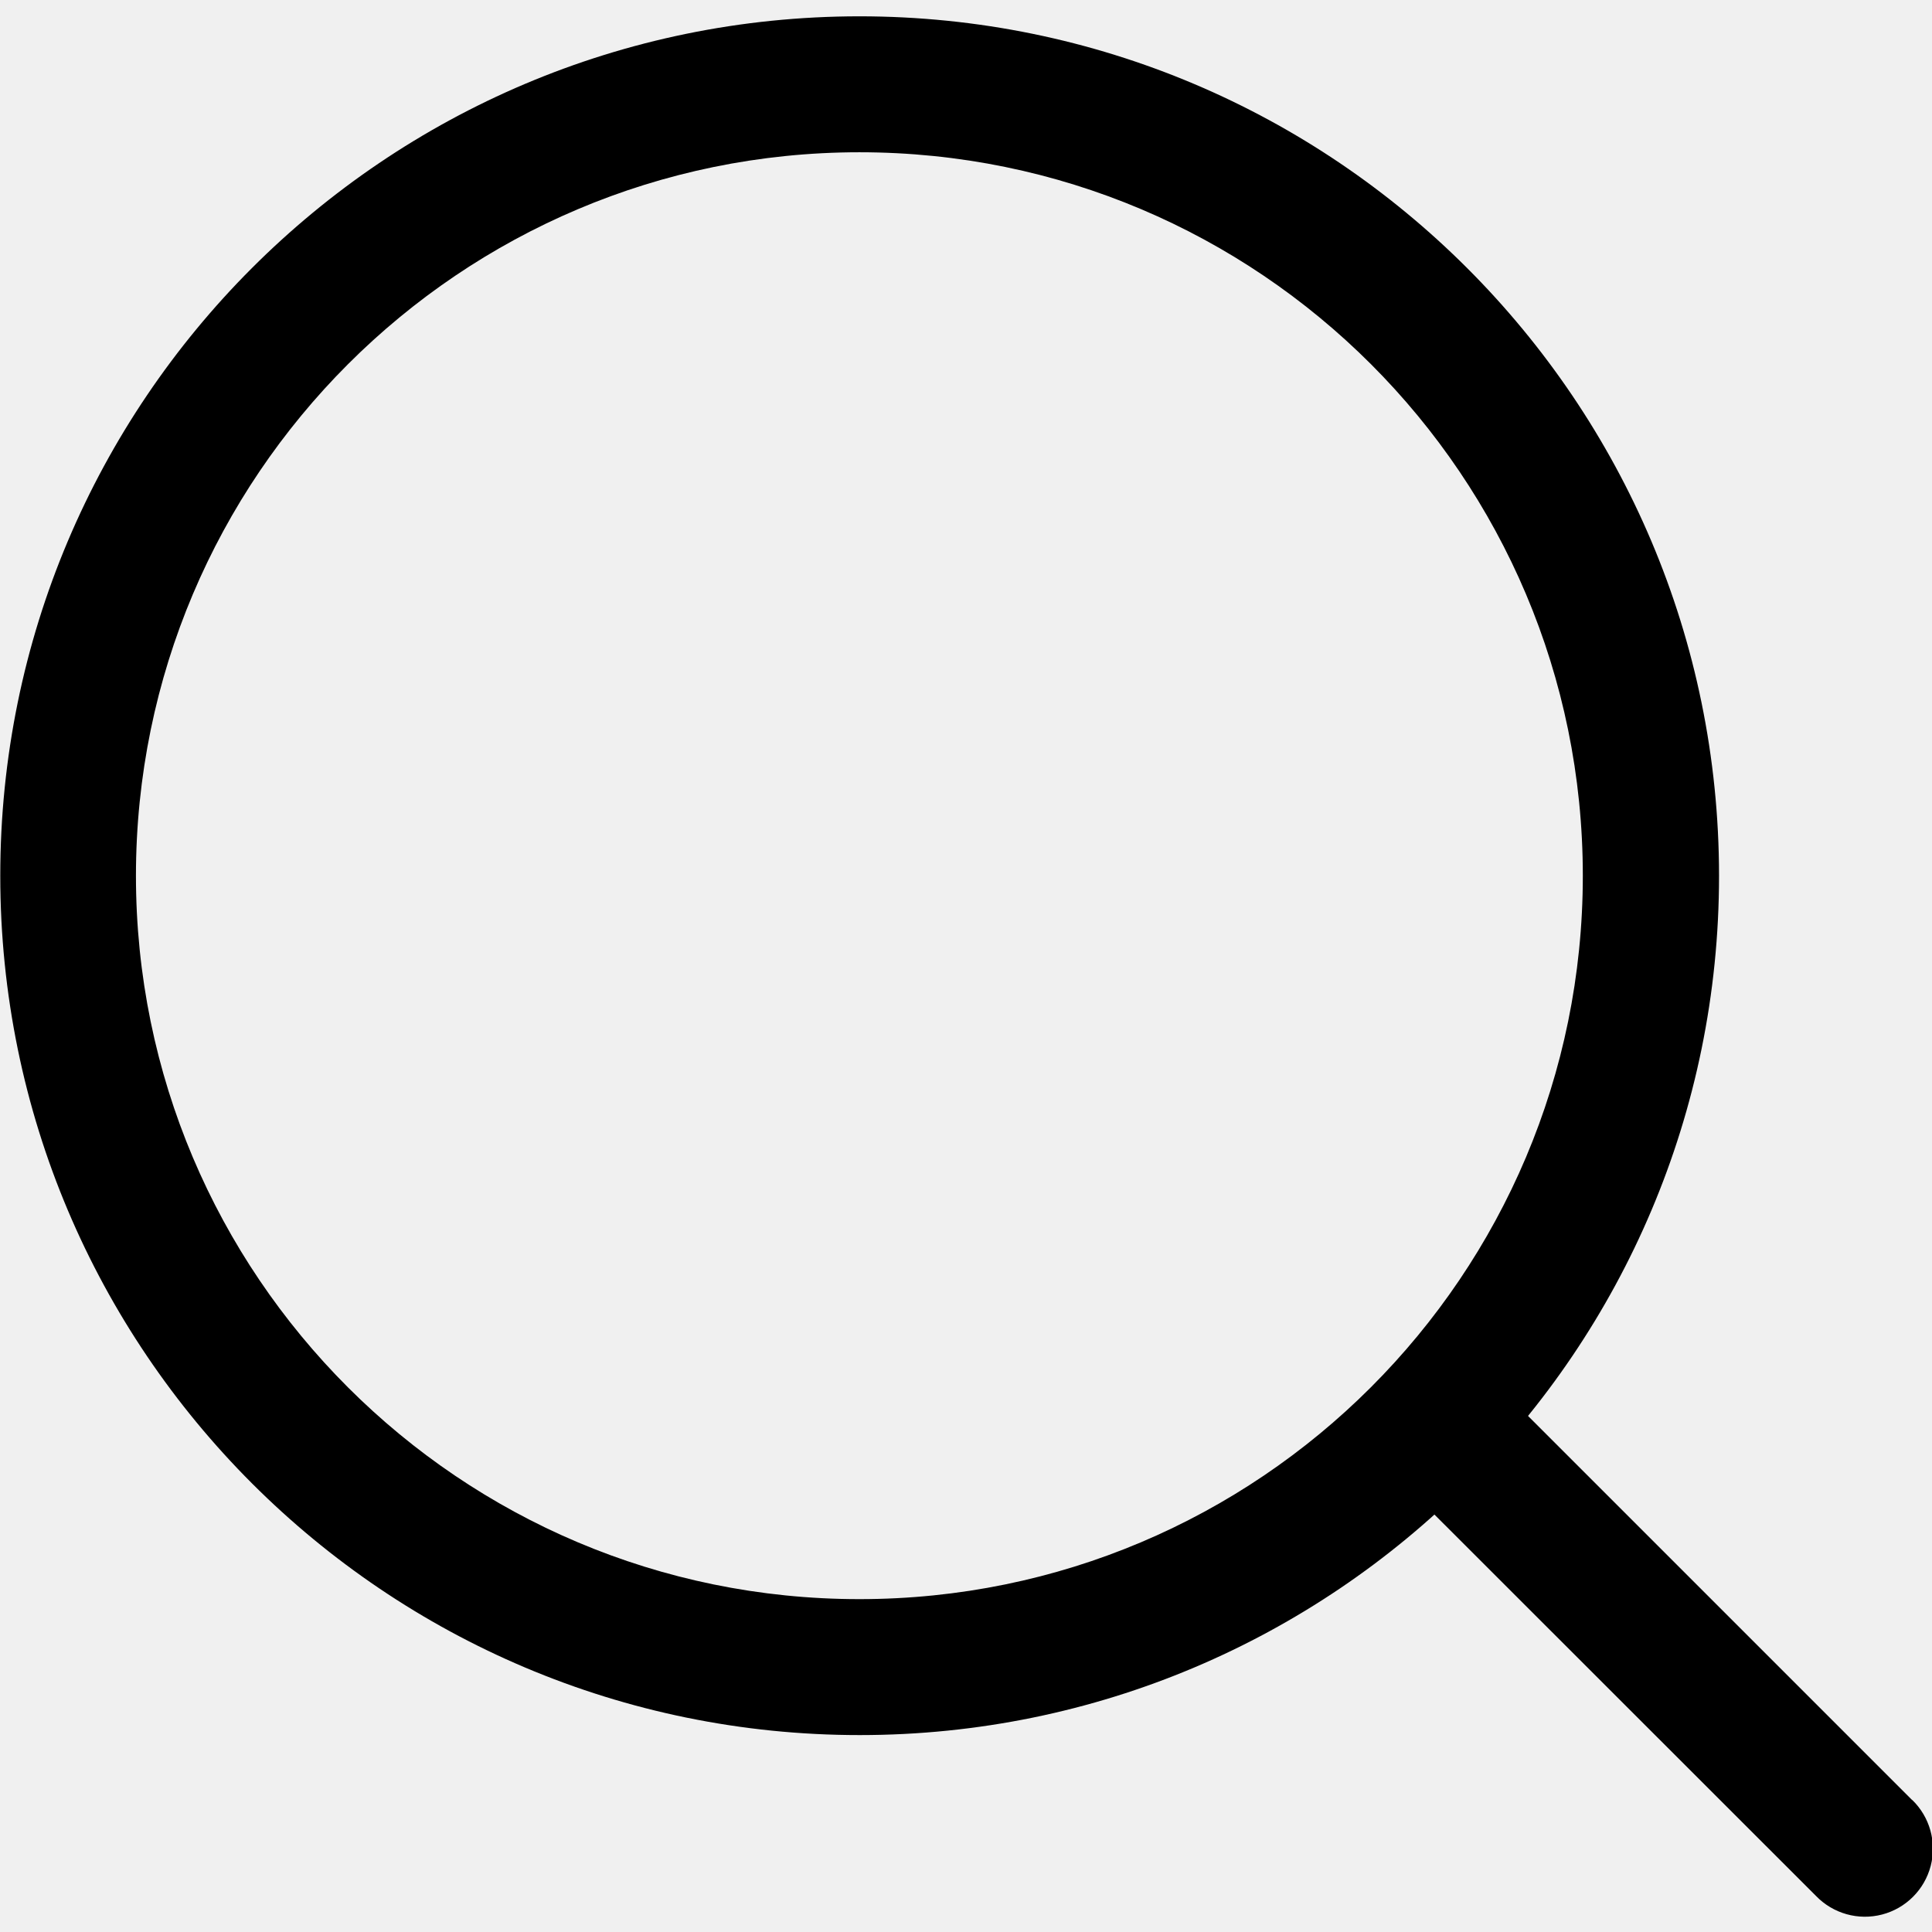
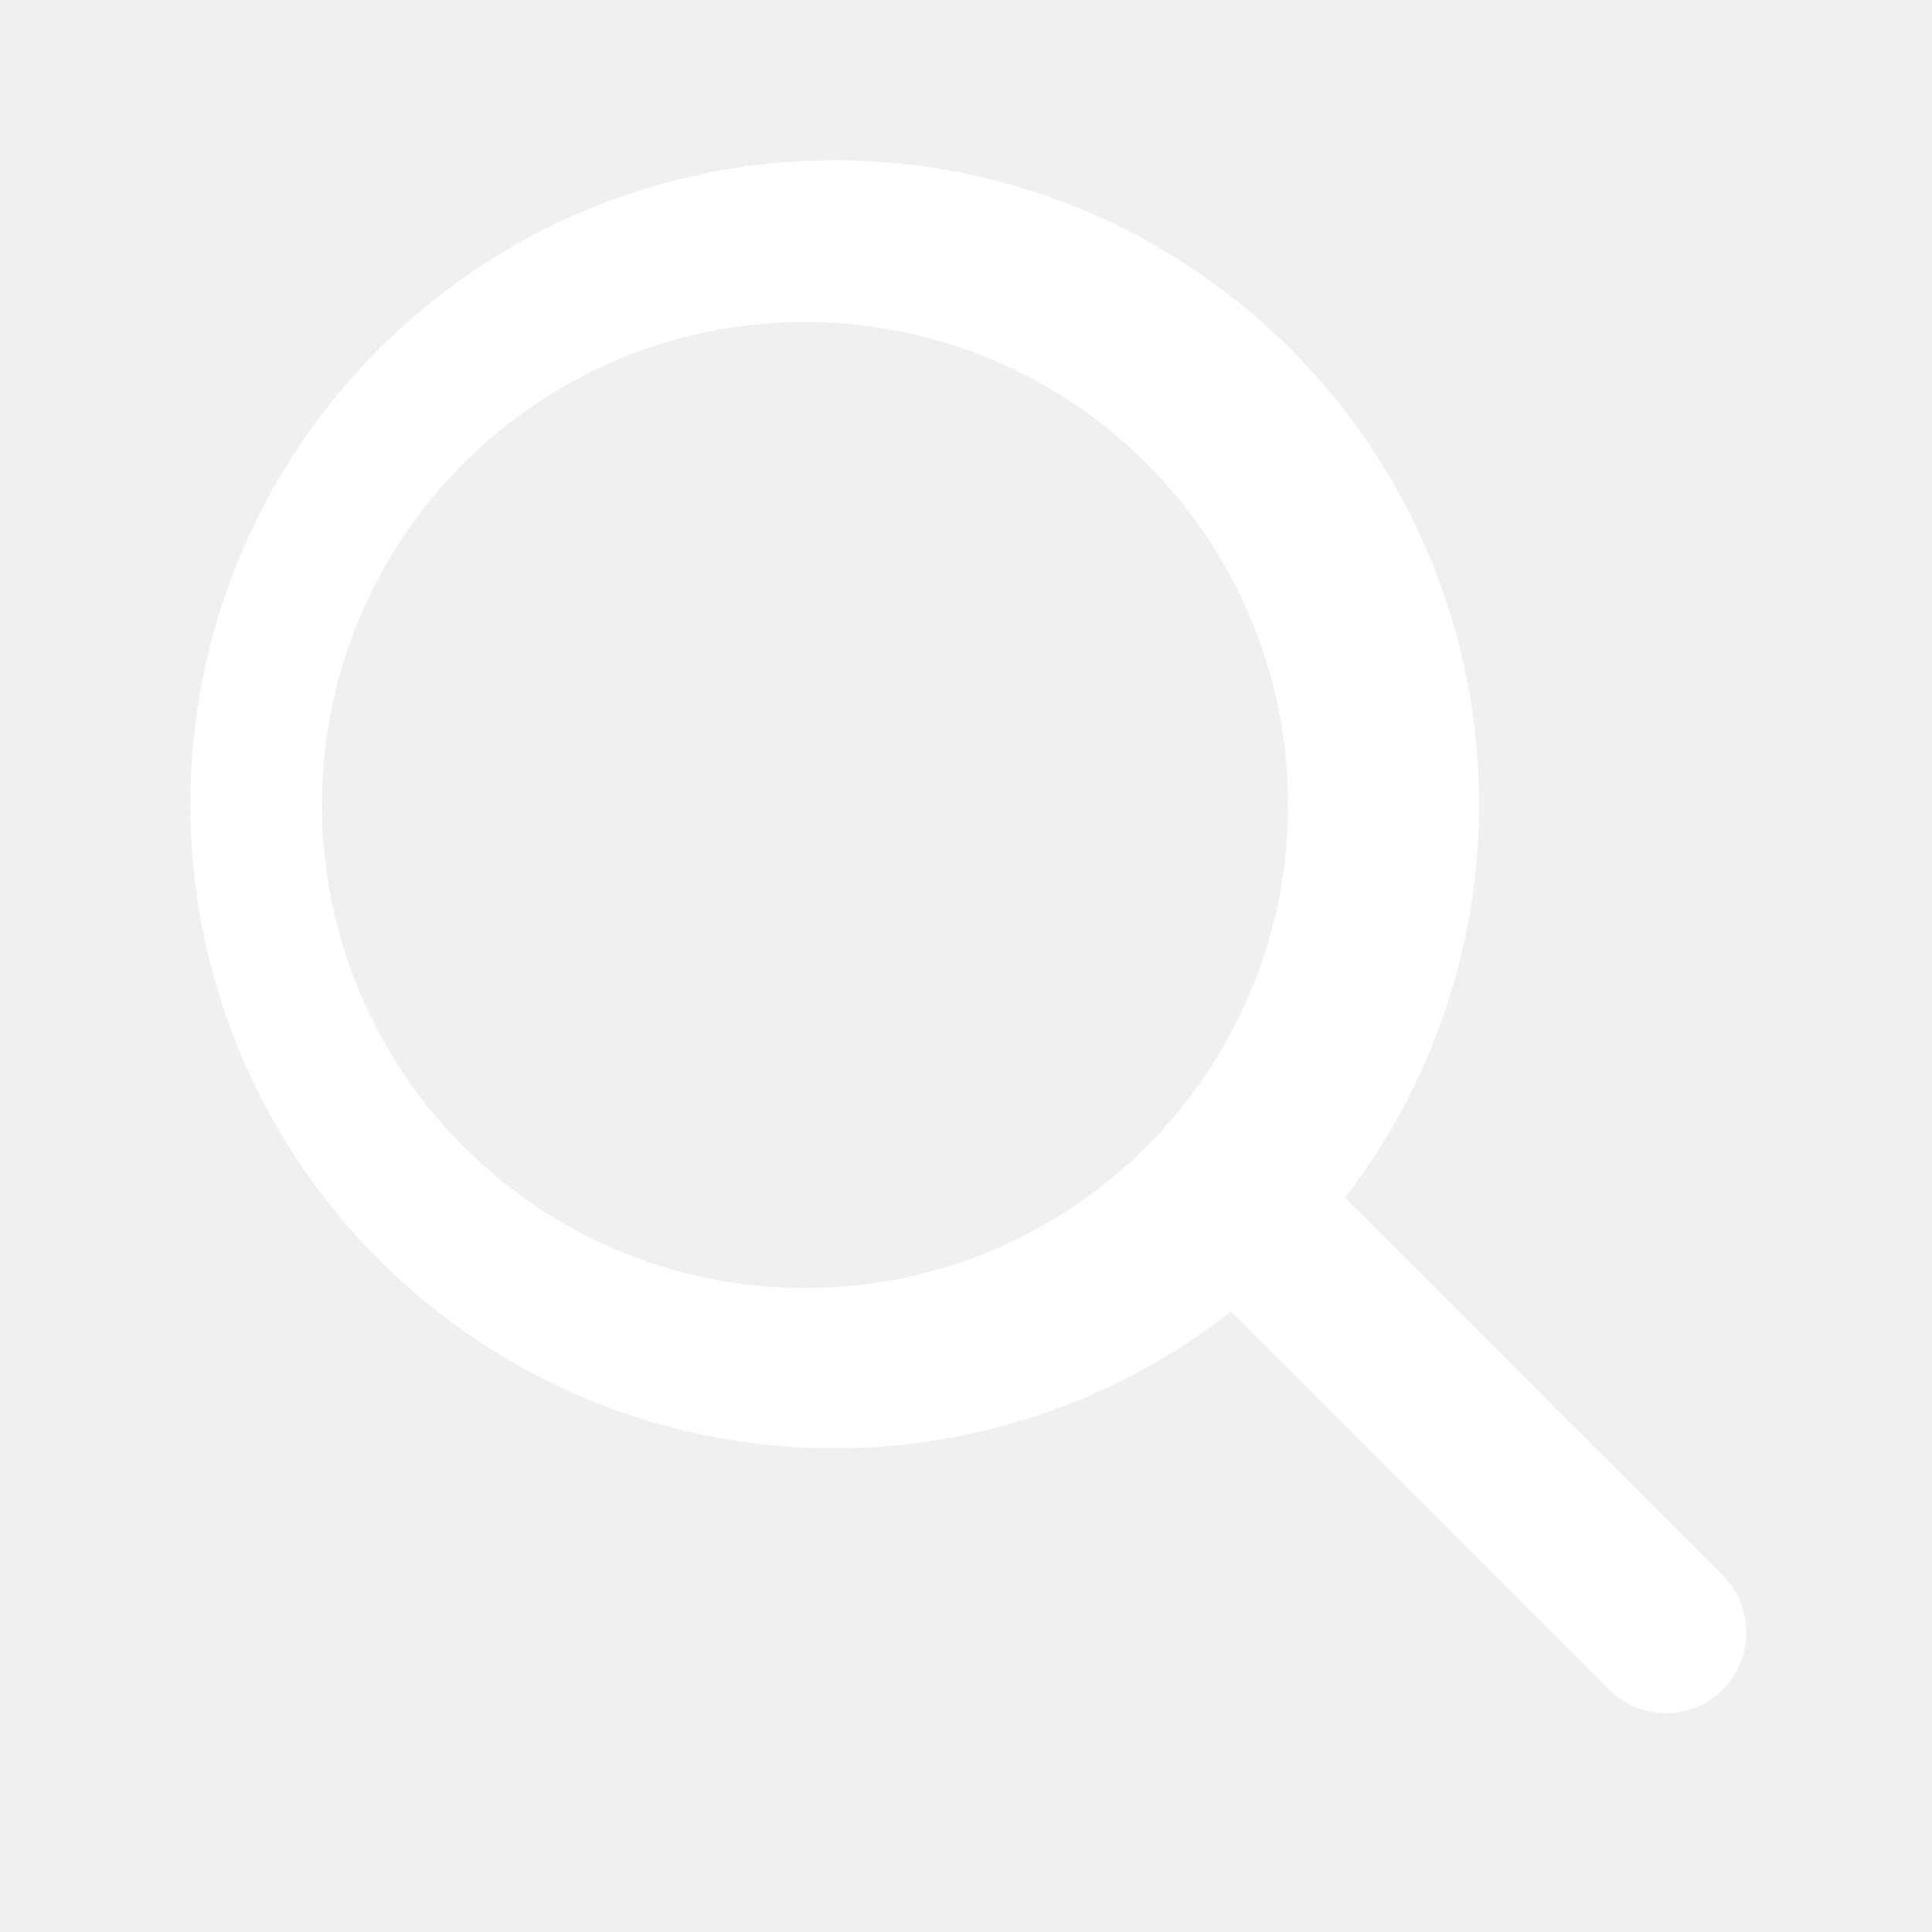
- <svg xmlns="http://www.w3.org/2000/svg" fill="#000000" width="800px" height="800px" viewBox="0 -0.24 28.423 28.423" id="_02_-_Search_Button" data-name="02 - Search Button">
-   <path id="Path_215" data-name="Path 215" d="M14.953,2.547A12.643,12.643,0,1,0,27.6,15.19,12.649,12.649,0,0,0,14.953,2.547Zm0,2A10.643,10.643,0,1,1,4.31,15.19,10.648,10.648,0,0,1,14.953,4.547Z" transform="translate(-2.31 -2.547)" fill-rule="evenodd" />
-   <path id="Path_216" data-name="Path 216" d="M30.441,28.789l-6.276-6.276a1,1,0,1,0-1.414,1.414L29.027,30.2a1,1,0,1,0,1.414-1.414Z" transform="translate(-2.31 -2.547)" fill-rule="evenodd" />
+ <svg xmlns="http://www.w3.org/2000/svg" width="24" height="24" viewBox="0 0 24 24" fill="white">
+   <path d="M10 2a8 8 0 105.293 14.293l4.707 4.707a1 1 0 001.414-1.414l-4.707-4.707A8 8 0 0010 2zm0 2a6 6 0 110 12A6 6 0 0110 4z" />
</svg>
